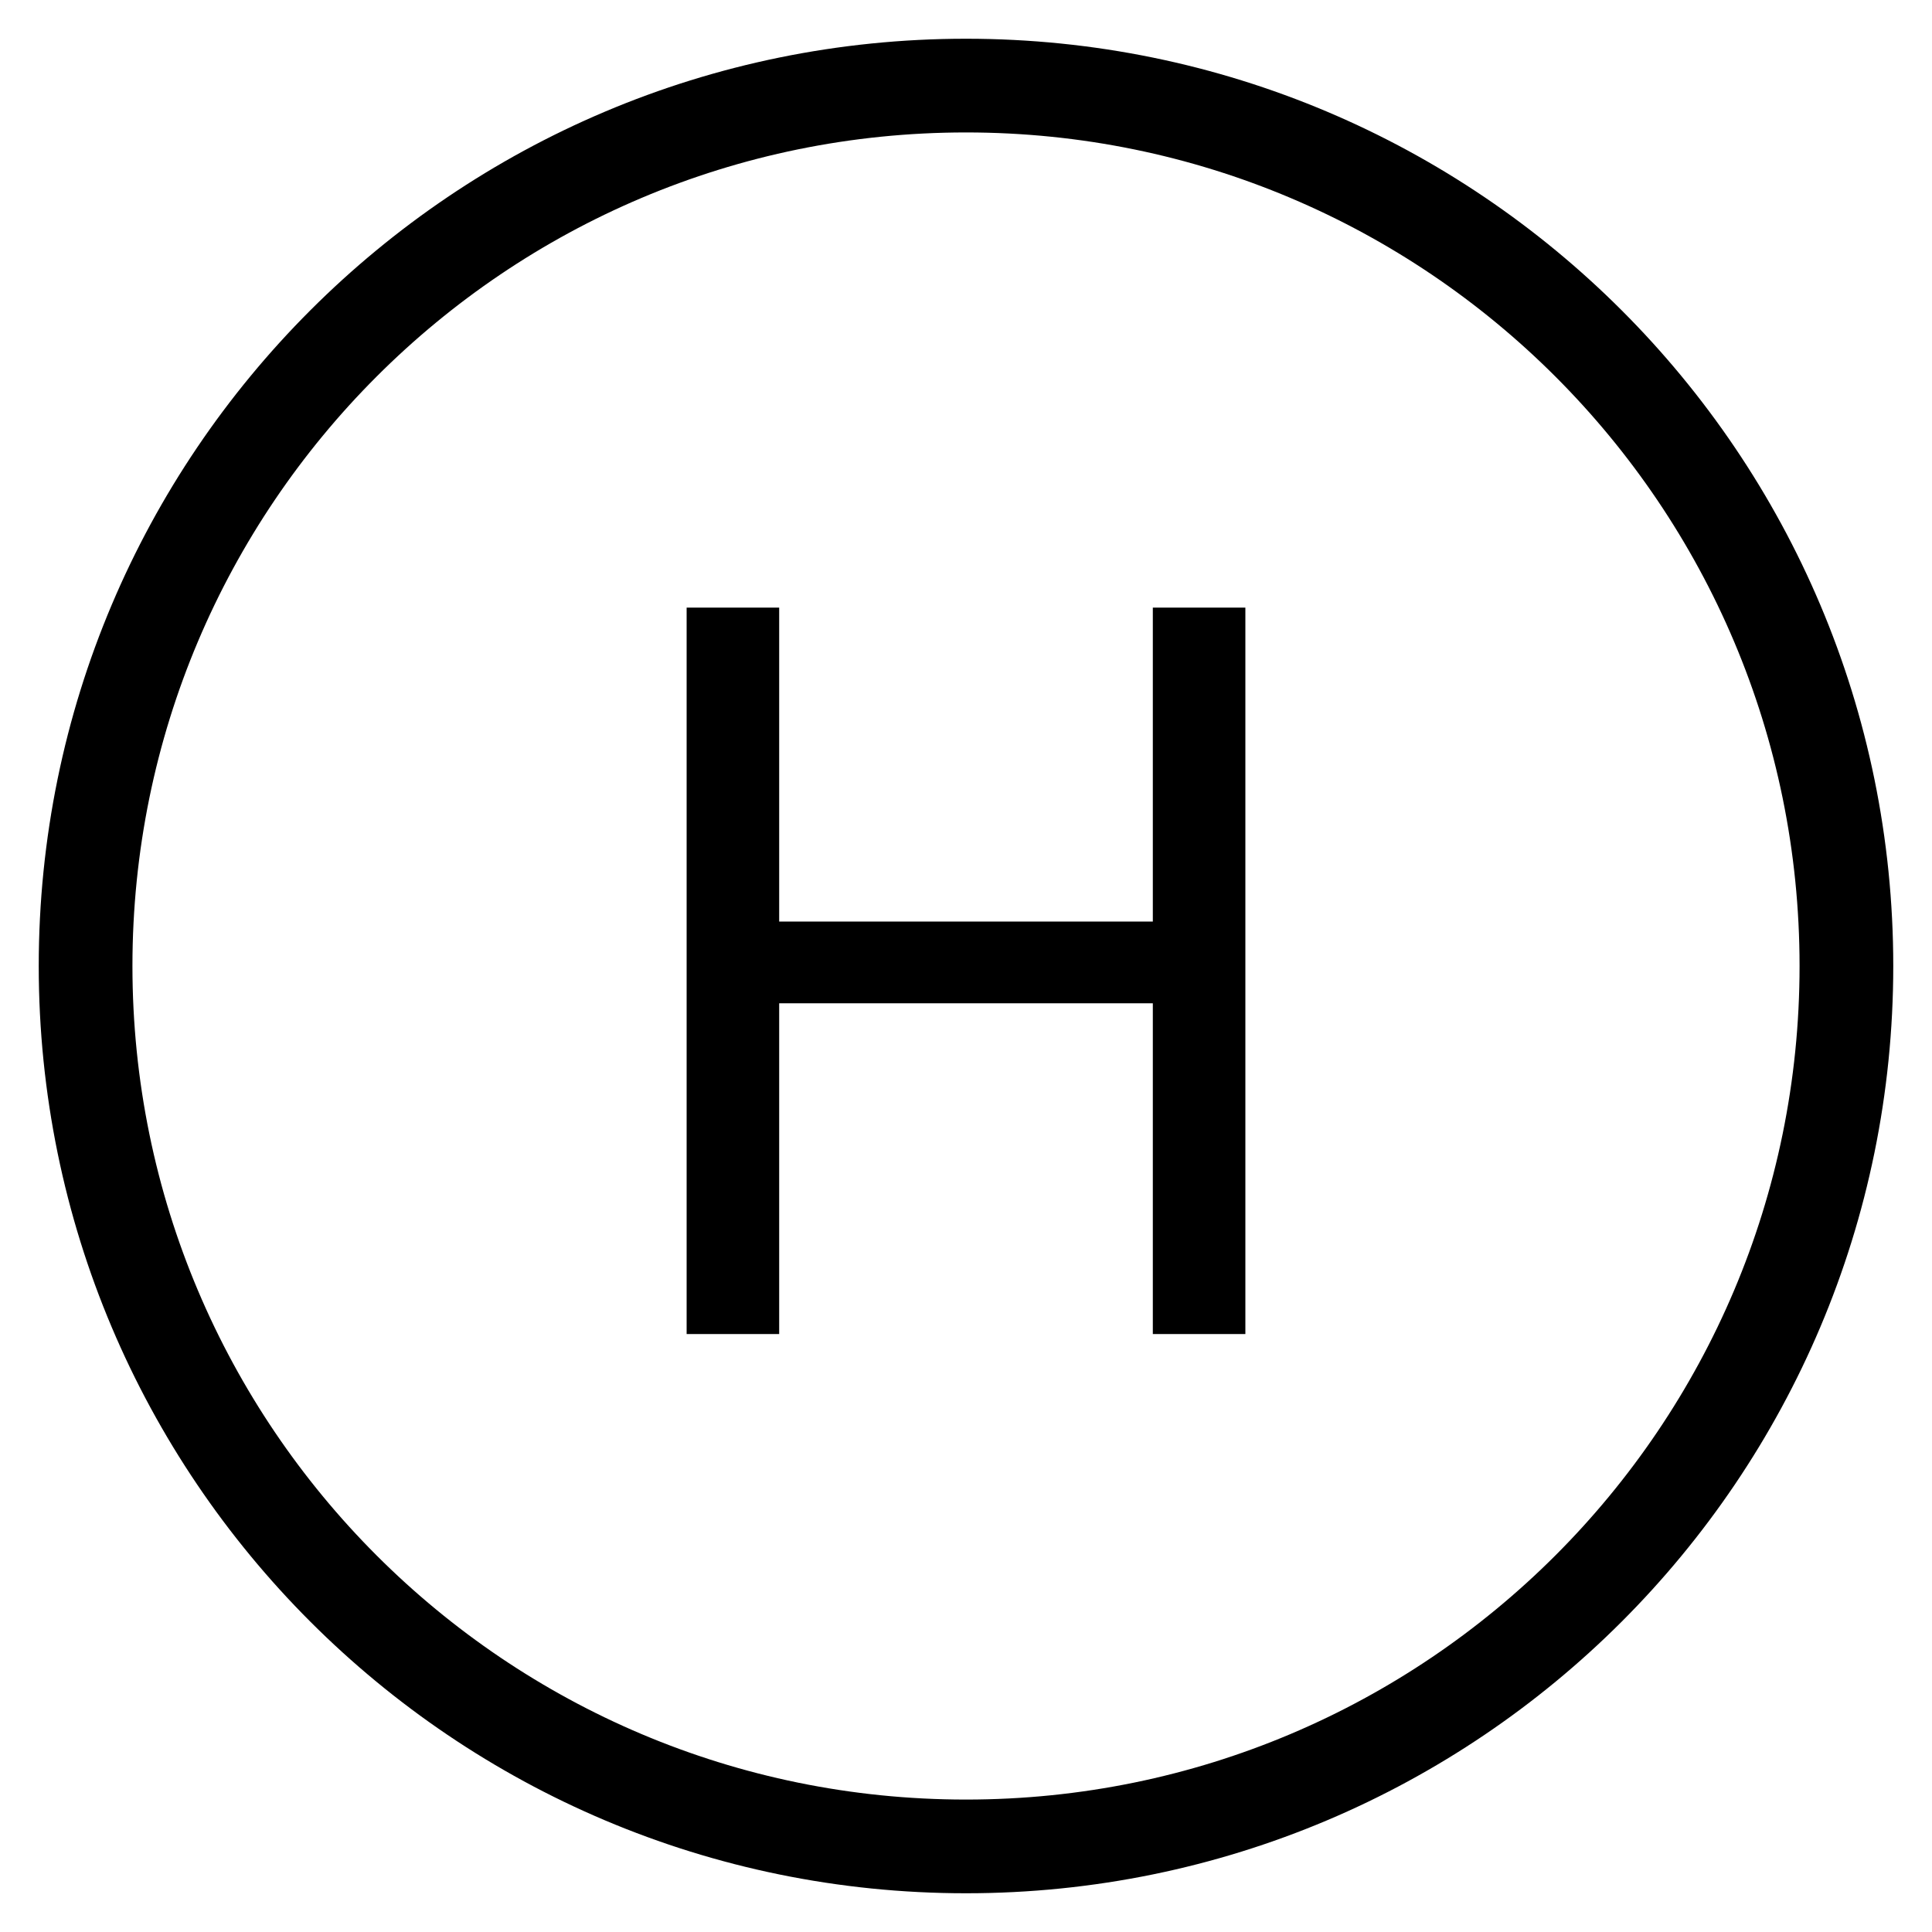
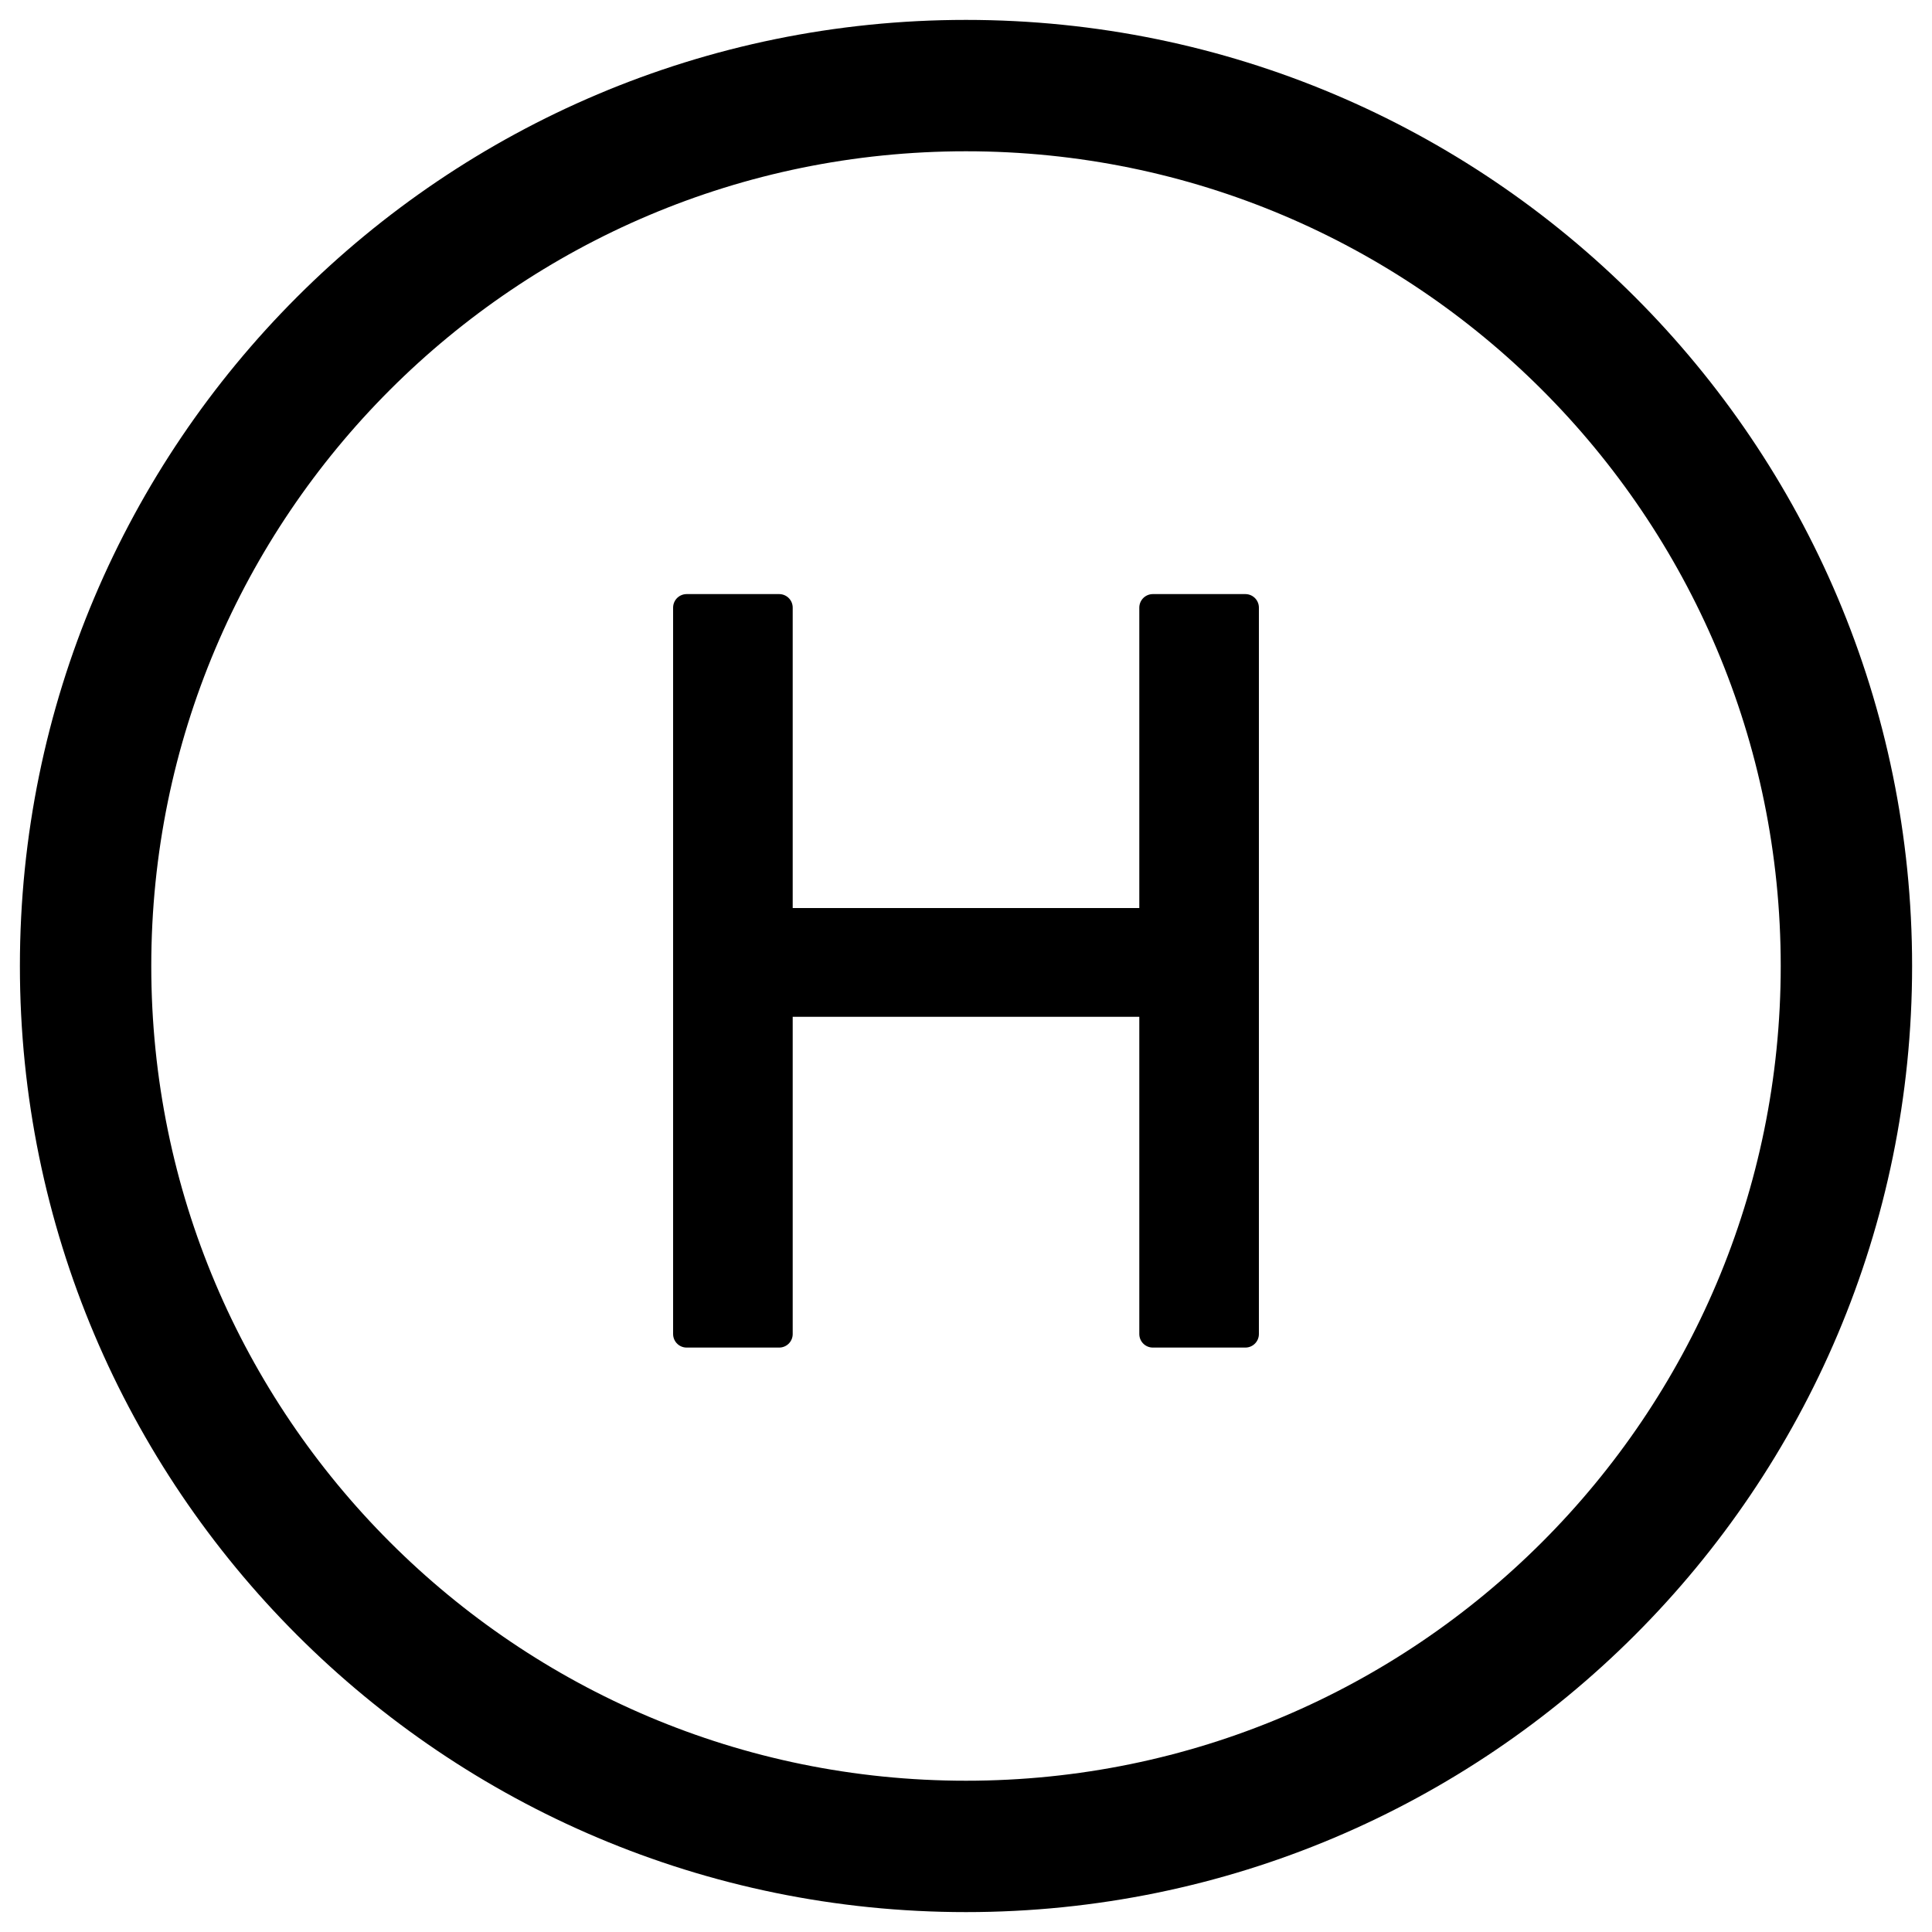
<svg xmlns="http://www.w3.org/2000/svg" viewBox="0 0 100 100" width="100" height="100">
-   <circle cx="50" cy="50" r="45.57" fill="none" stroke="#000000" stroke-width="4.85" />
-   <path d="M64.46 69.05V31.45H59.67V47.7H40.33V31.45H35.54V69.05H40.33V51.93H59.67V69.05Z" fill="#000000" />
+   <circle cx="50" cy="50" r="45.57" fill="none" stroke="#000000" stroke-width="6.8" />
+   <path d="M64.46 69.05V31.45H59.67V47.7H40.33V31.45H35.54V69.05H40.33V51.93H59.67V69.05Z" fill="#000000" stroke="#000000" stroke-width="1.4" stroke-linejoin="round" />
</svg>
